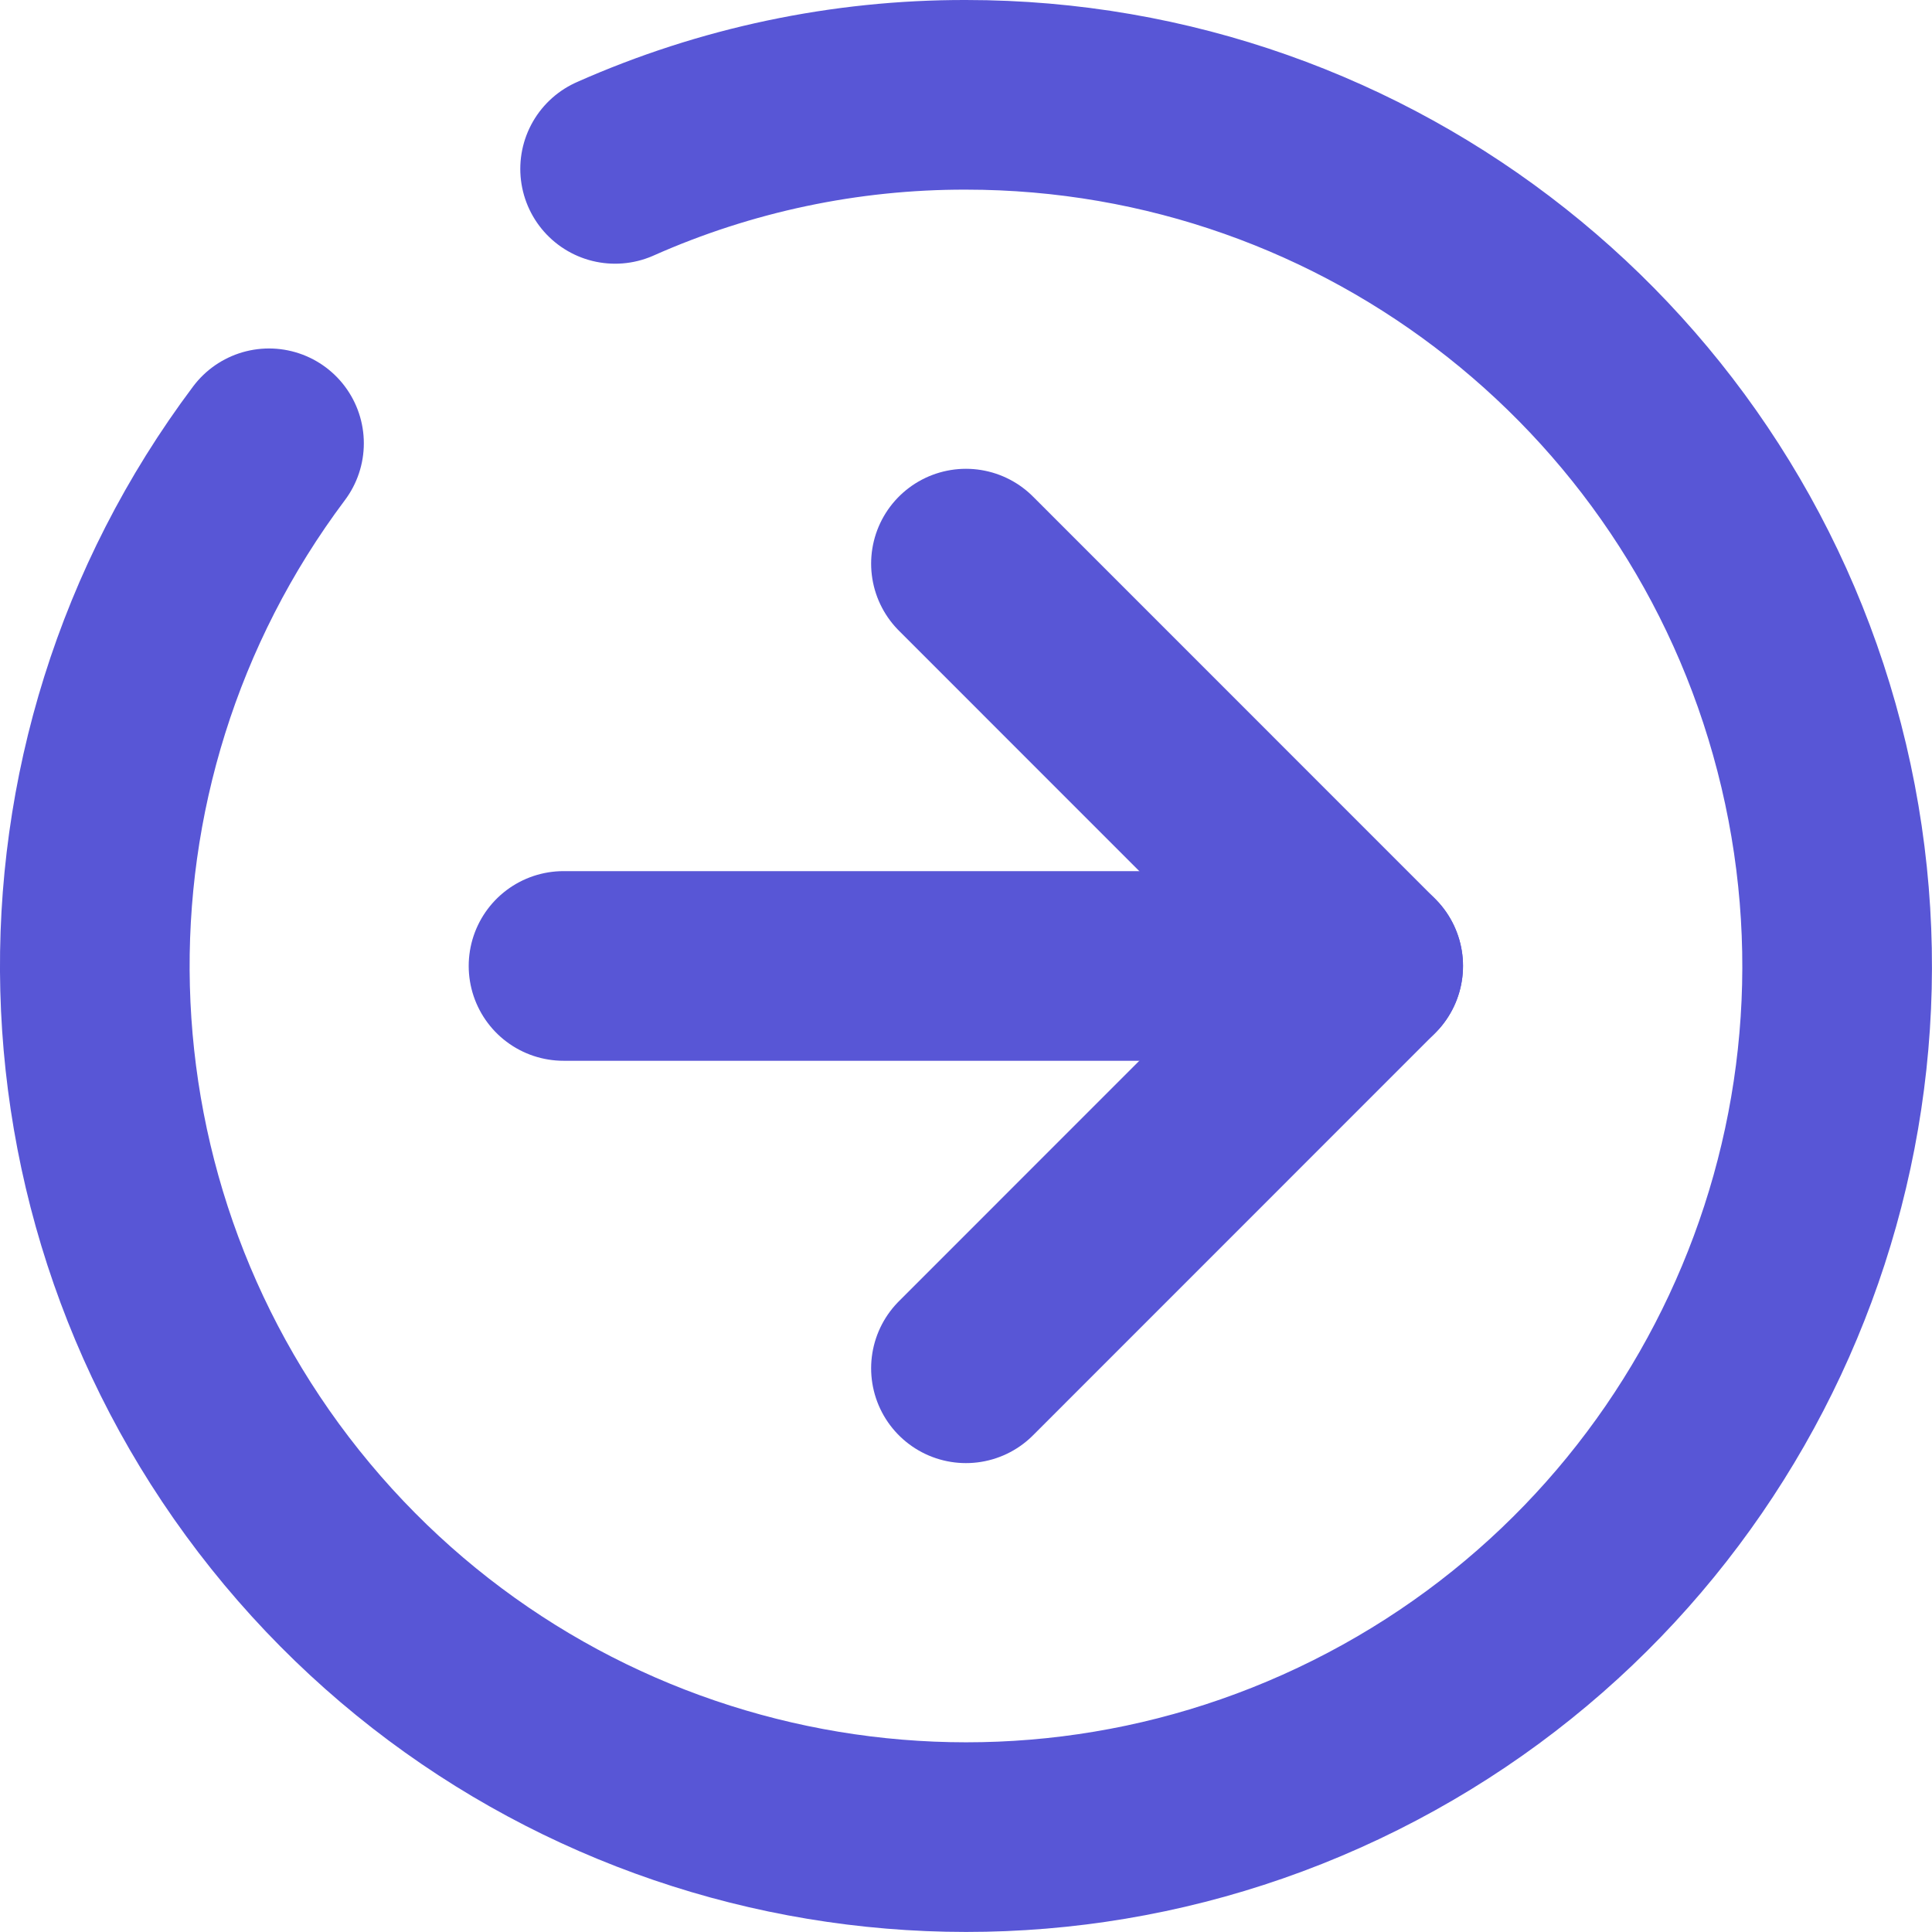
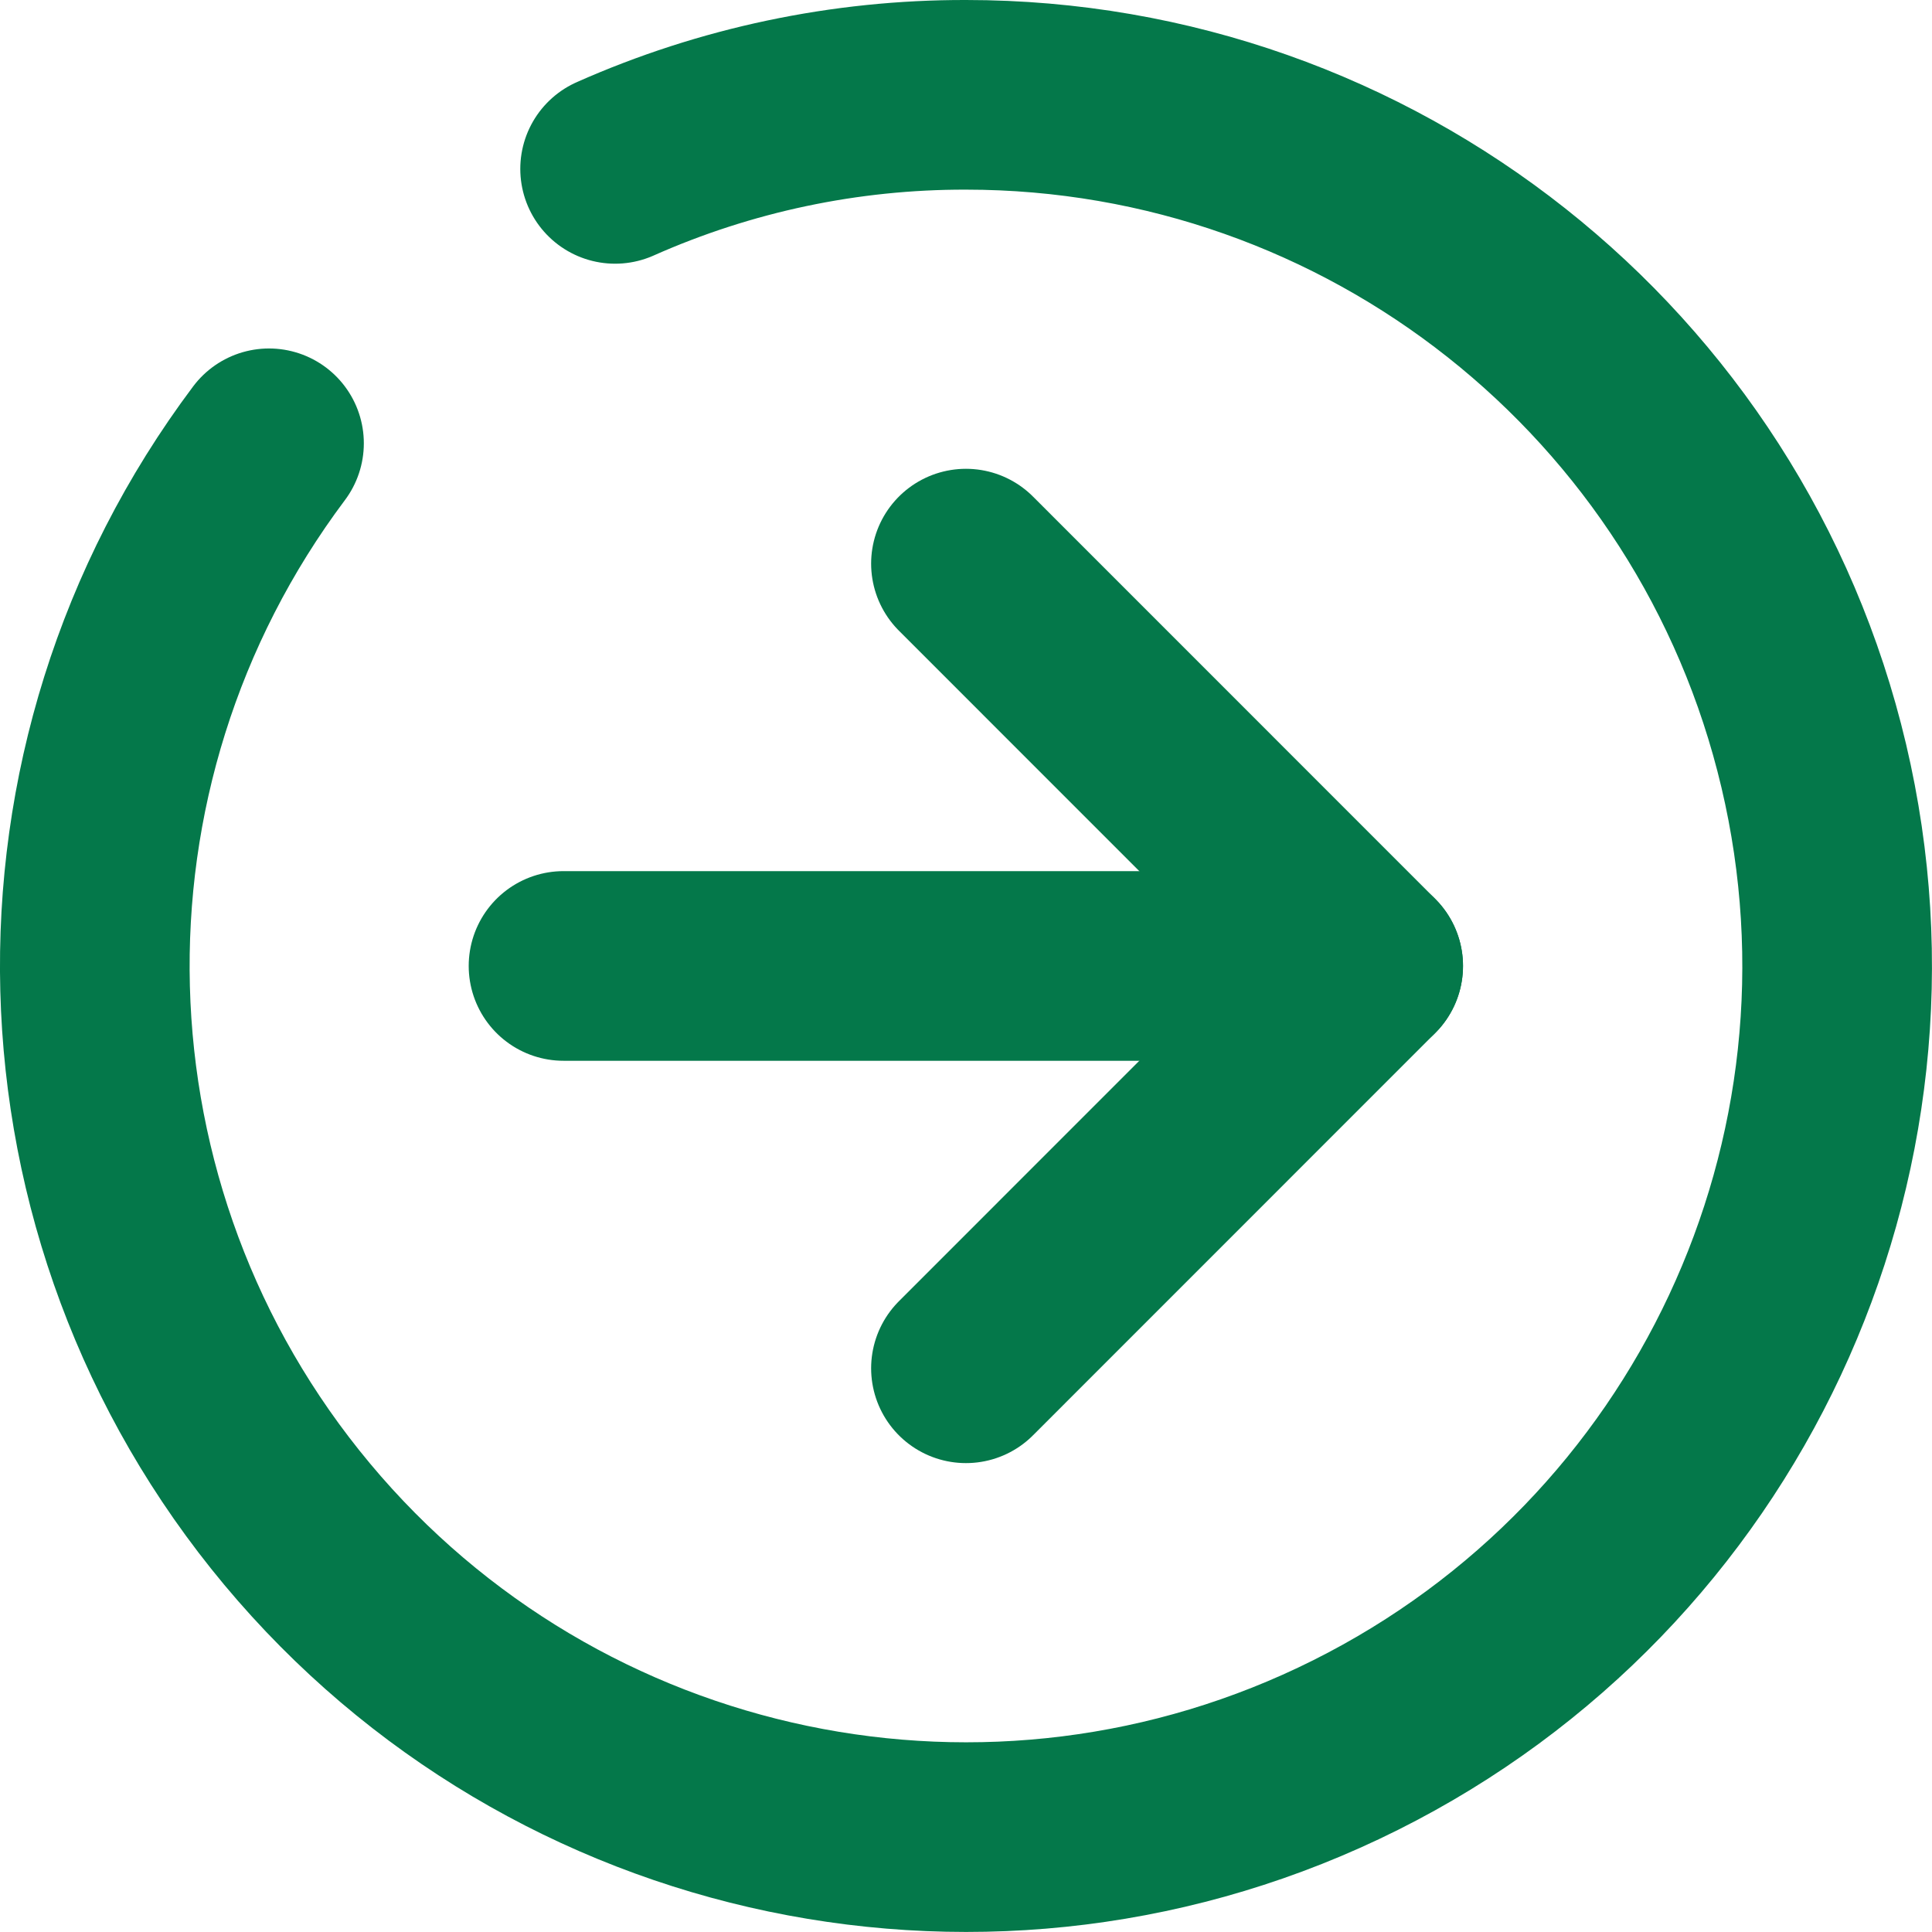
<svg xmlns="http://www.w3.org/2000/svg" width="20.375" height="20.375" viewBox="0 0 20.375 20.375">
  <g id="bullet_point_arrow" data-name="bullet point arrow" transform="translate(1 1)">
-     <path id="Path_2099" data-name="Path 2099" d="M3.837,5.675A9.187,9.187,0,1,0,11.187,2a9.064,9.064,0,0,0-3.7.781" transform="translate(-2 -2)" fill="none" stroke="#5856d6" stroke-linecap="round" stroke-linejoin="round" stroke-width="2" />
+     <path id="Path_2099" data-name="Path 2099" d="M3.837,5.675A9.187,9.187,0,1,0,11.187,2a9.064,9.064,0,0,0-3.7.781" transform="translate(-2 -2)" fill="none" stroke="#04784a" stroke-linecap="round" stroke-linejoin="round" stroke-width="2" />
    <g id="Icon_feather-arrow-right" data-name="Icon feather-arrow-right" transform="translate(-2.557 -2.556)">
-       <path id="Path_2100" data-name="Path 2100" d="M7.5,18h8.486" transform="translate(0 -6.257)" fill="none" stroke="#5856d6" stroke-linecap="round" stroke-linejoin="round" stroke-width="2" />
-       <path id="Path_2101" data-name="Path 2101" d="M18,7.5l4.242,4.243L18,15.986" transform="translate(-6.256)" fill="none" stroke="#5856d6" stroke-linecap="round" stroke-linejoin="round" stroke-width="2" />
+       <path id="Path_2100" data-name="Path 2100" d="M7.5,18h8.486" transform="translate(0 -6.257)" fill="none" stroke="#04784a" stroke-linecap="round" stroke-linejoin="round" stroke-width="2" />
+       <path id="Path_2101" data-name="Path 2101" d="M18,7.5l4.242,4.243L18,15.986" transform="translate(-6.256)" fill="none" stroke="#04784a" stroke-linecap="round" stroke-linejoin="round" stroke-width="2" />
    </g>
  </g>
</svg>
